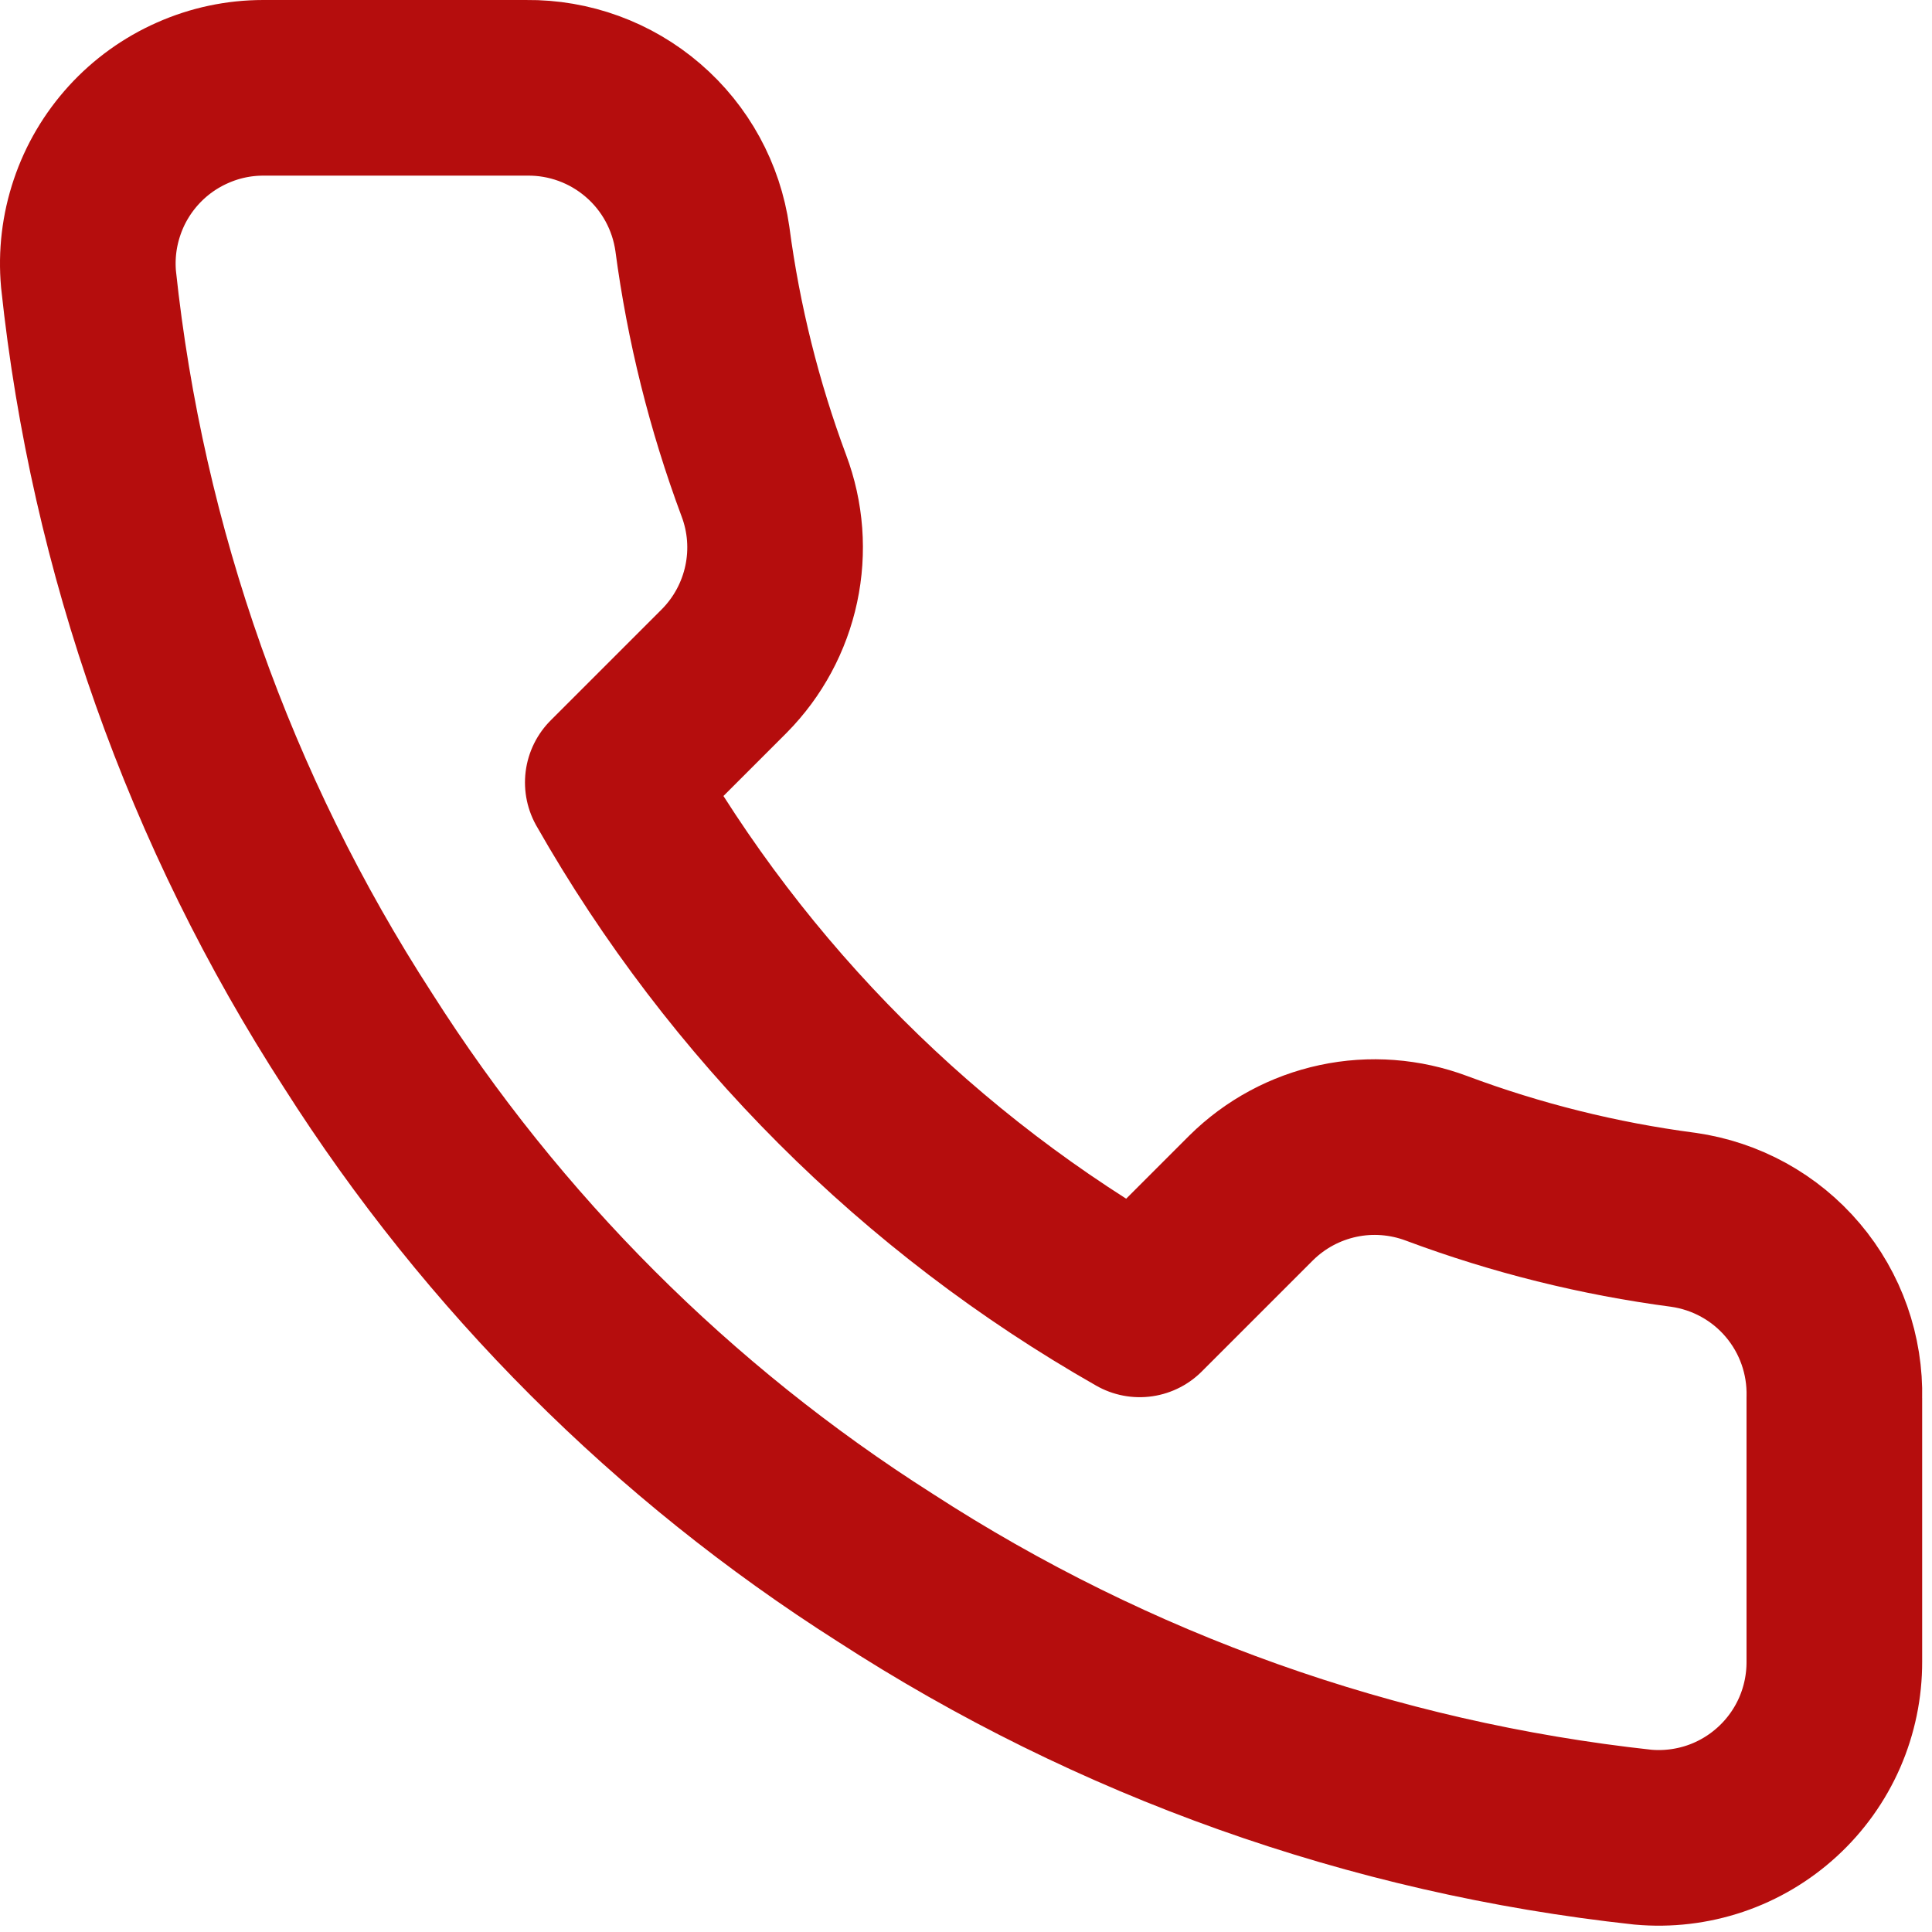
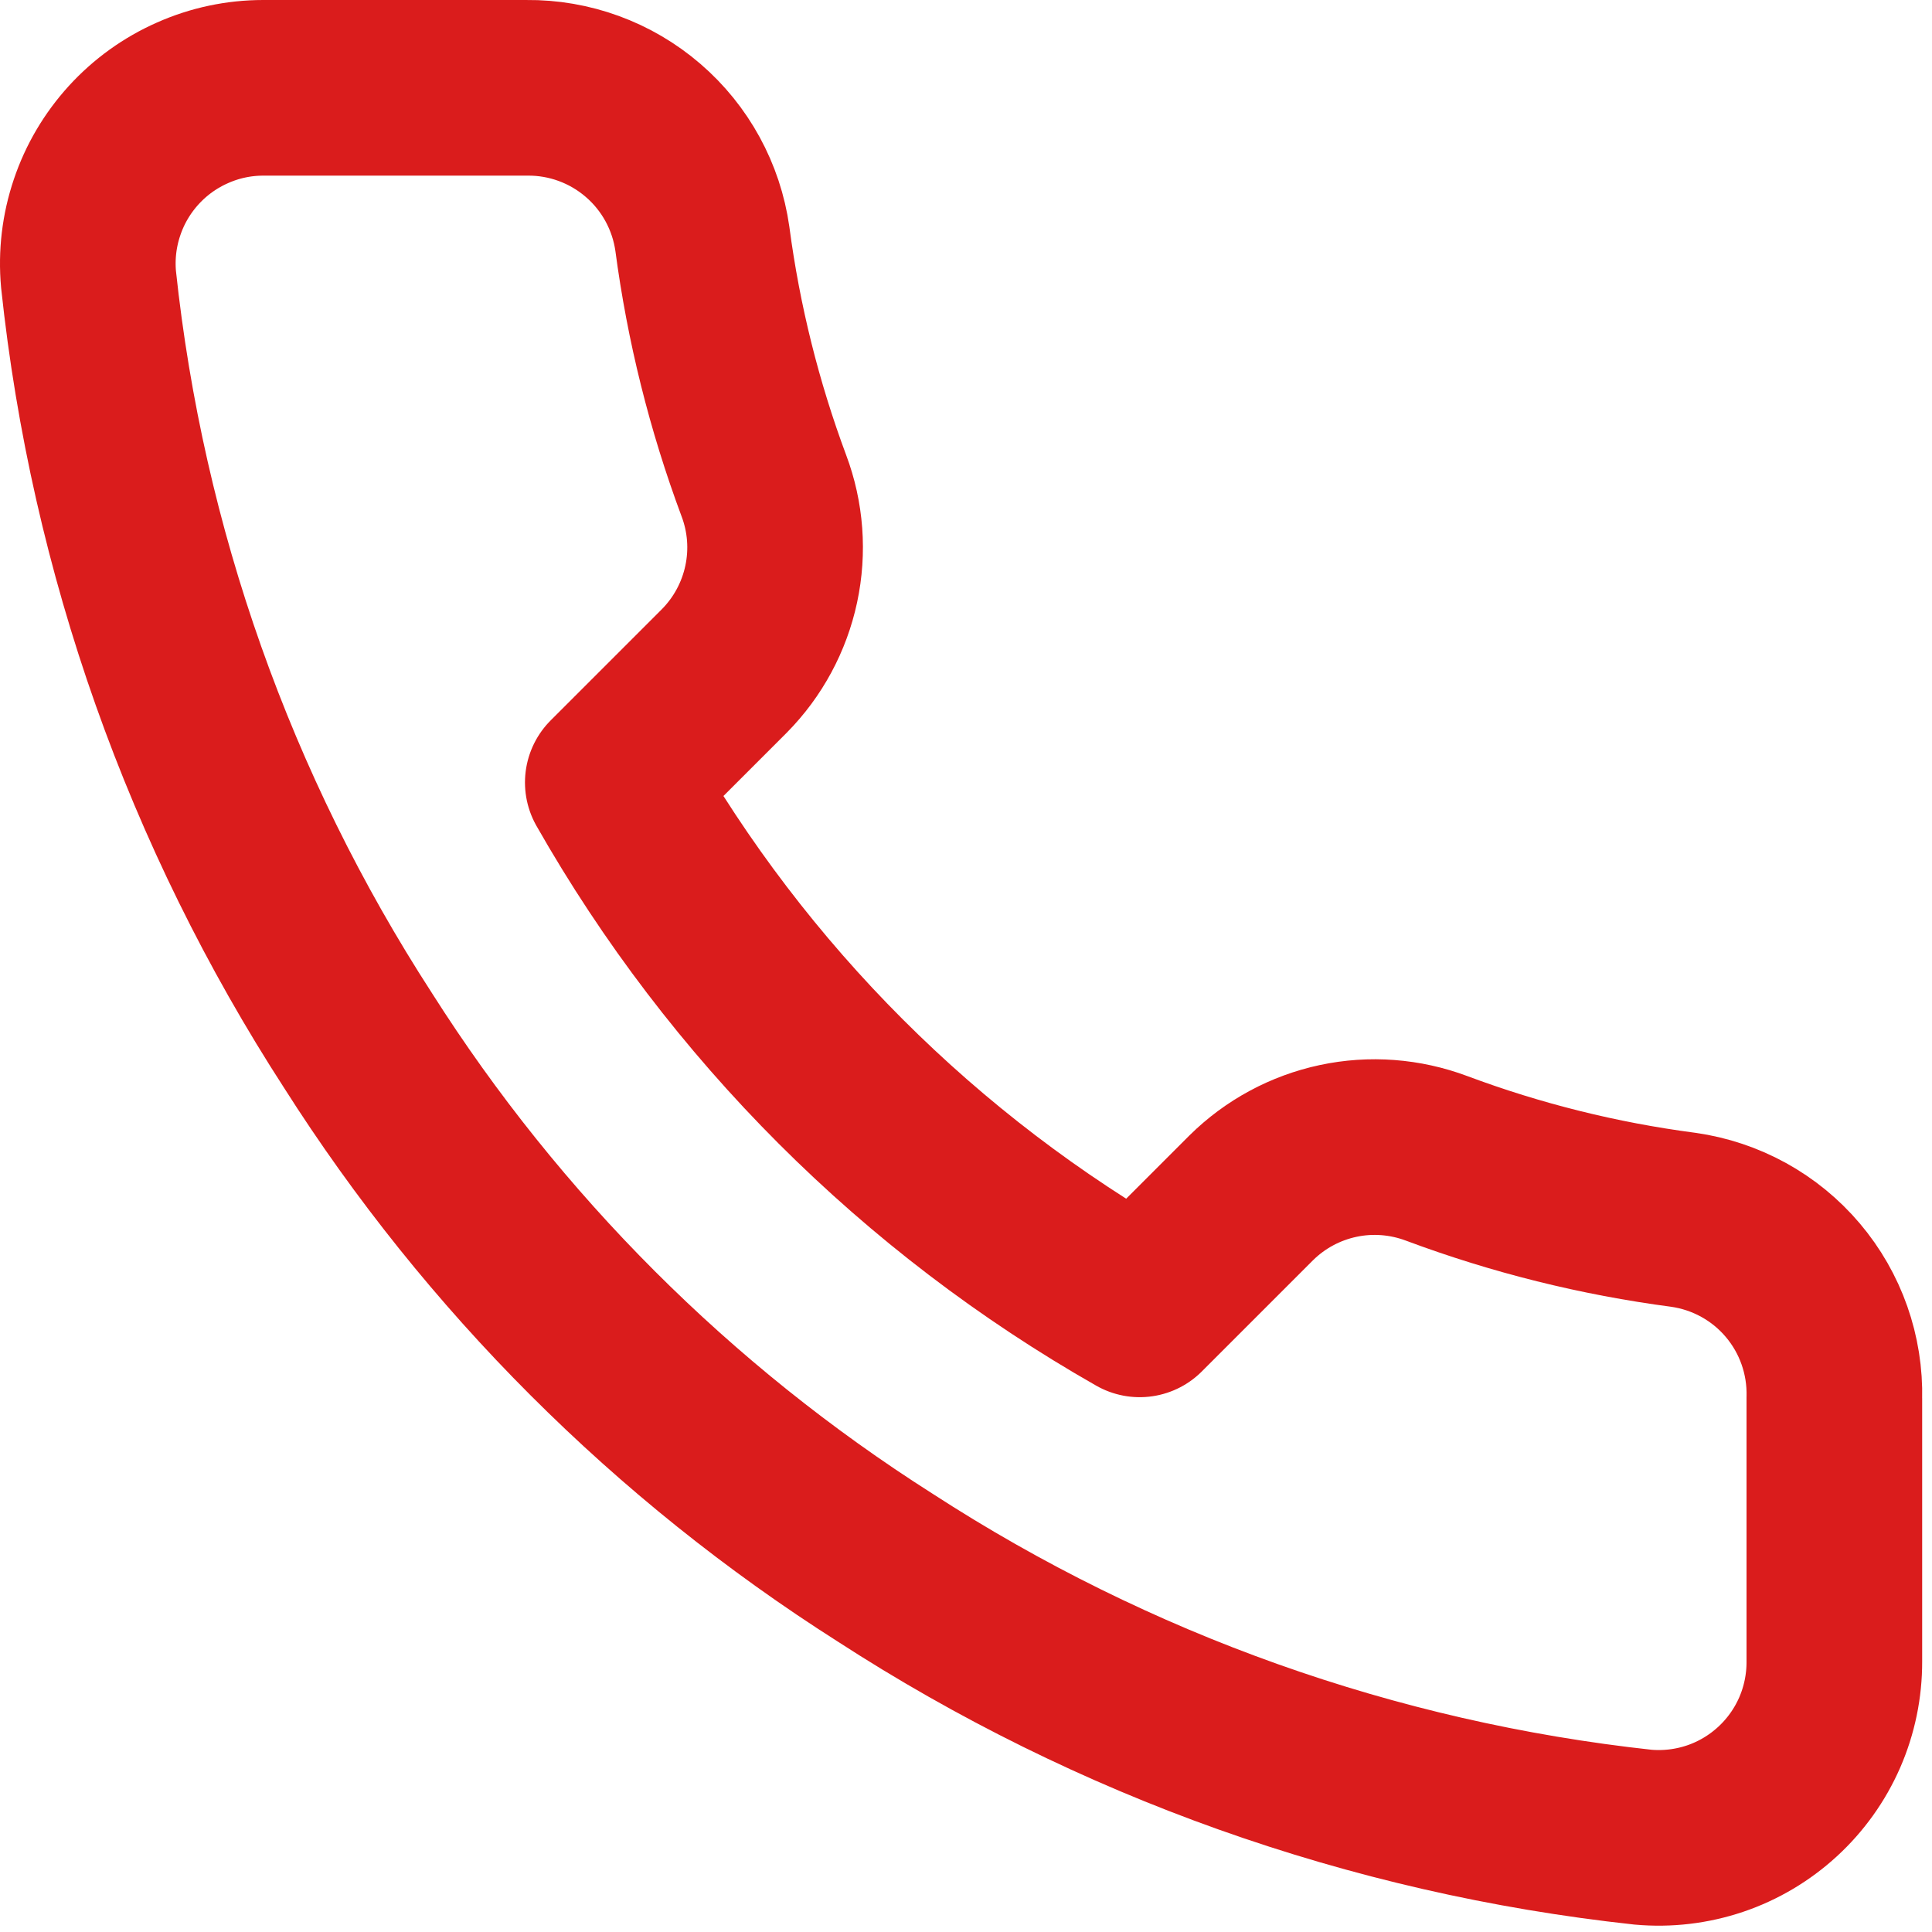
<svg xmlns="http://www.w3.org/2000/svg" width="22" height="22" viewBox="0 0 22 22" fill="none">
-   <path d="M20.888 15.92V18.92C20.889 19.199 20.832 19.474 20.721 19.729C20.609 19.985 20.445 20.214 20.24 20.402C20.035 20.59 19.793 20.734 19.529 20.823C19.265 20.912 18.985 20.945 18.708 20.92C15.631 20.586 12.675 19.534 10.078 17.85C7.662 16.315 5.613 14.266 4.078 11.85C2.388 9.241 1.336 6.271 1.008 3.18C0.983 2.904 1.016 2.625 1.105 2.362C1.193 2.099 1.336 1.857 1.523 1.652C1.71 1.447 1.938 1.283 2.192 1.171C2.446 1.058 2.72 1 2.998 1H5.998C6.483 0.995 6.954 1.167 7.322 1.484C7.69 1.8 7.93 2.24 7.998 2.72C8.125 3.68 8.36 4.623 8.698 5.53C8.833 5.888 8.862 6.277 8.782 6.651C8.702 7.025 8.517 7.368 8.248 7.64L6.978 8.91C8.402 11.414 10.475 13.486 12.978 14.91L14.248 13.64C14.52 13.371 14.863 13.186 15.237 13.106C15.611 13.026 16 13.056 16.358 13.19C17.265 13.529 18.208 13.764 19.168 13.89C19.654 13.959 20.098 14.203 20.415 14.578C20.732 14.952 20.9 15.43 20.888 15.92Z" stroke="#B50D0D" stroke-width="2" stroke-linecap="round" stroke-linejoin="round" />
+   <path d="M20.888 15.92V18.92C20.889 19.199 20.832 19.474 20.721 19.729C20.609 19.985 20.445 20.214 20.24 20.402C20.035 20.59 19.793 20.734 19.529 20.823C19.265 20.912 18.985 20.945 18.708 20.92C15.631 20.586 12.675 19.534 10.078 17.85C7.662 16.315 5.613 14.266 4.078 11.85C2.388 9.241 1.336 6.271 1.008 3.18C0.983 2.904 1.016 2.625 1.105 2.362C1.193 2.099 1.336 1.857 1.523 1.652C1.71 1.447 1.938 1.283 2.192 1.171C2.446 1.058 2.72 1 2.998 1H5.998C6.483 0.995 6.954 1.167 7.322 1.484C7.69 1.8 7.93 2.24 7.998 2.72C8.125 3.68 8.36 4.623 8.698 5.53C8.833 5.888 8.862 6.277 8.782 6.651C8.702 7.025 8.517 7.368 8.248 7.64L6.978 8.91C8.402 11.414 10.475 13.486 12.978 14.91L14.248 13.64C14.52 13.371 14.863 13.186 15.237 13.106C15.611 13.026 16 13.056 16.358 13.19C17.265 13.529 18.208 13.764 19.168 13.89C19.654 13.959 20.098 14.203 20.415 14.578C20.732 14.952 20.9 15.43 20.888 15.92Z" stroke="#DA1C1C" stroke-width="2" stroke-linecap="round" stroke-linejoin="round" />
</svg>
